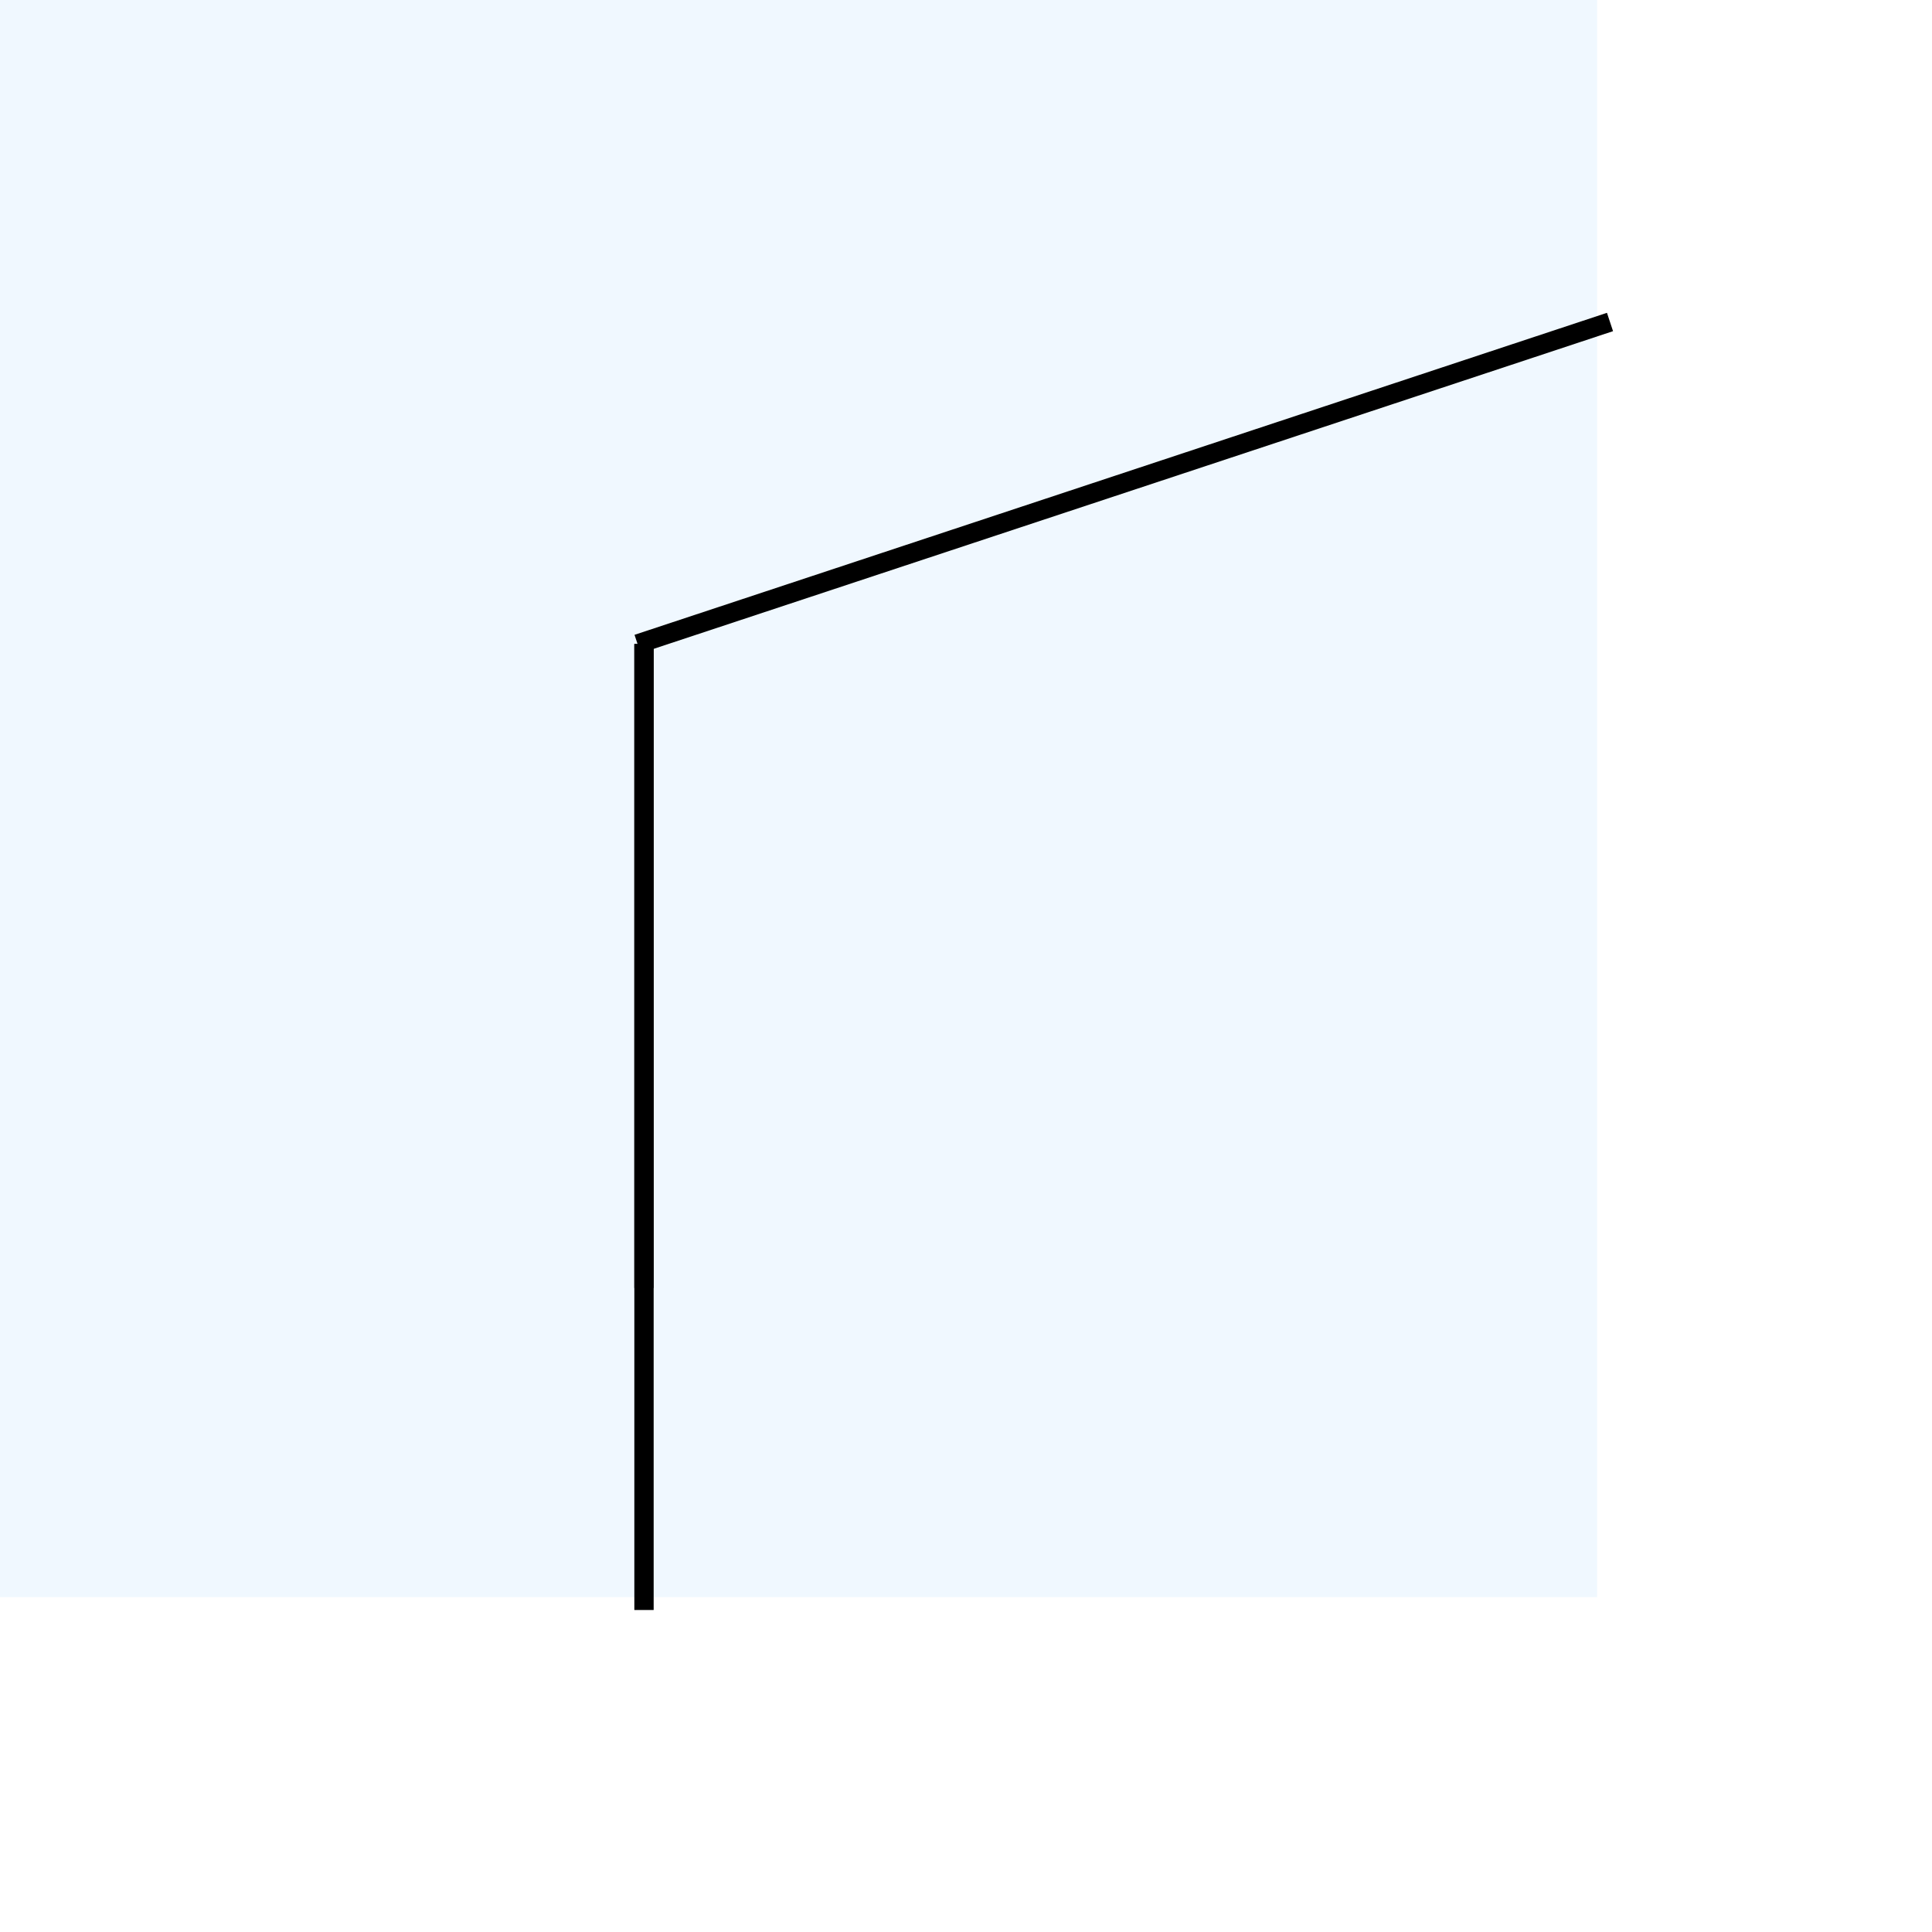
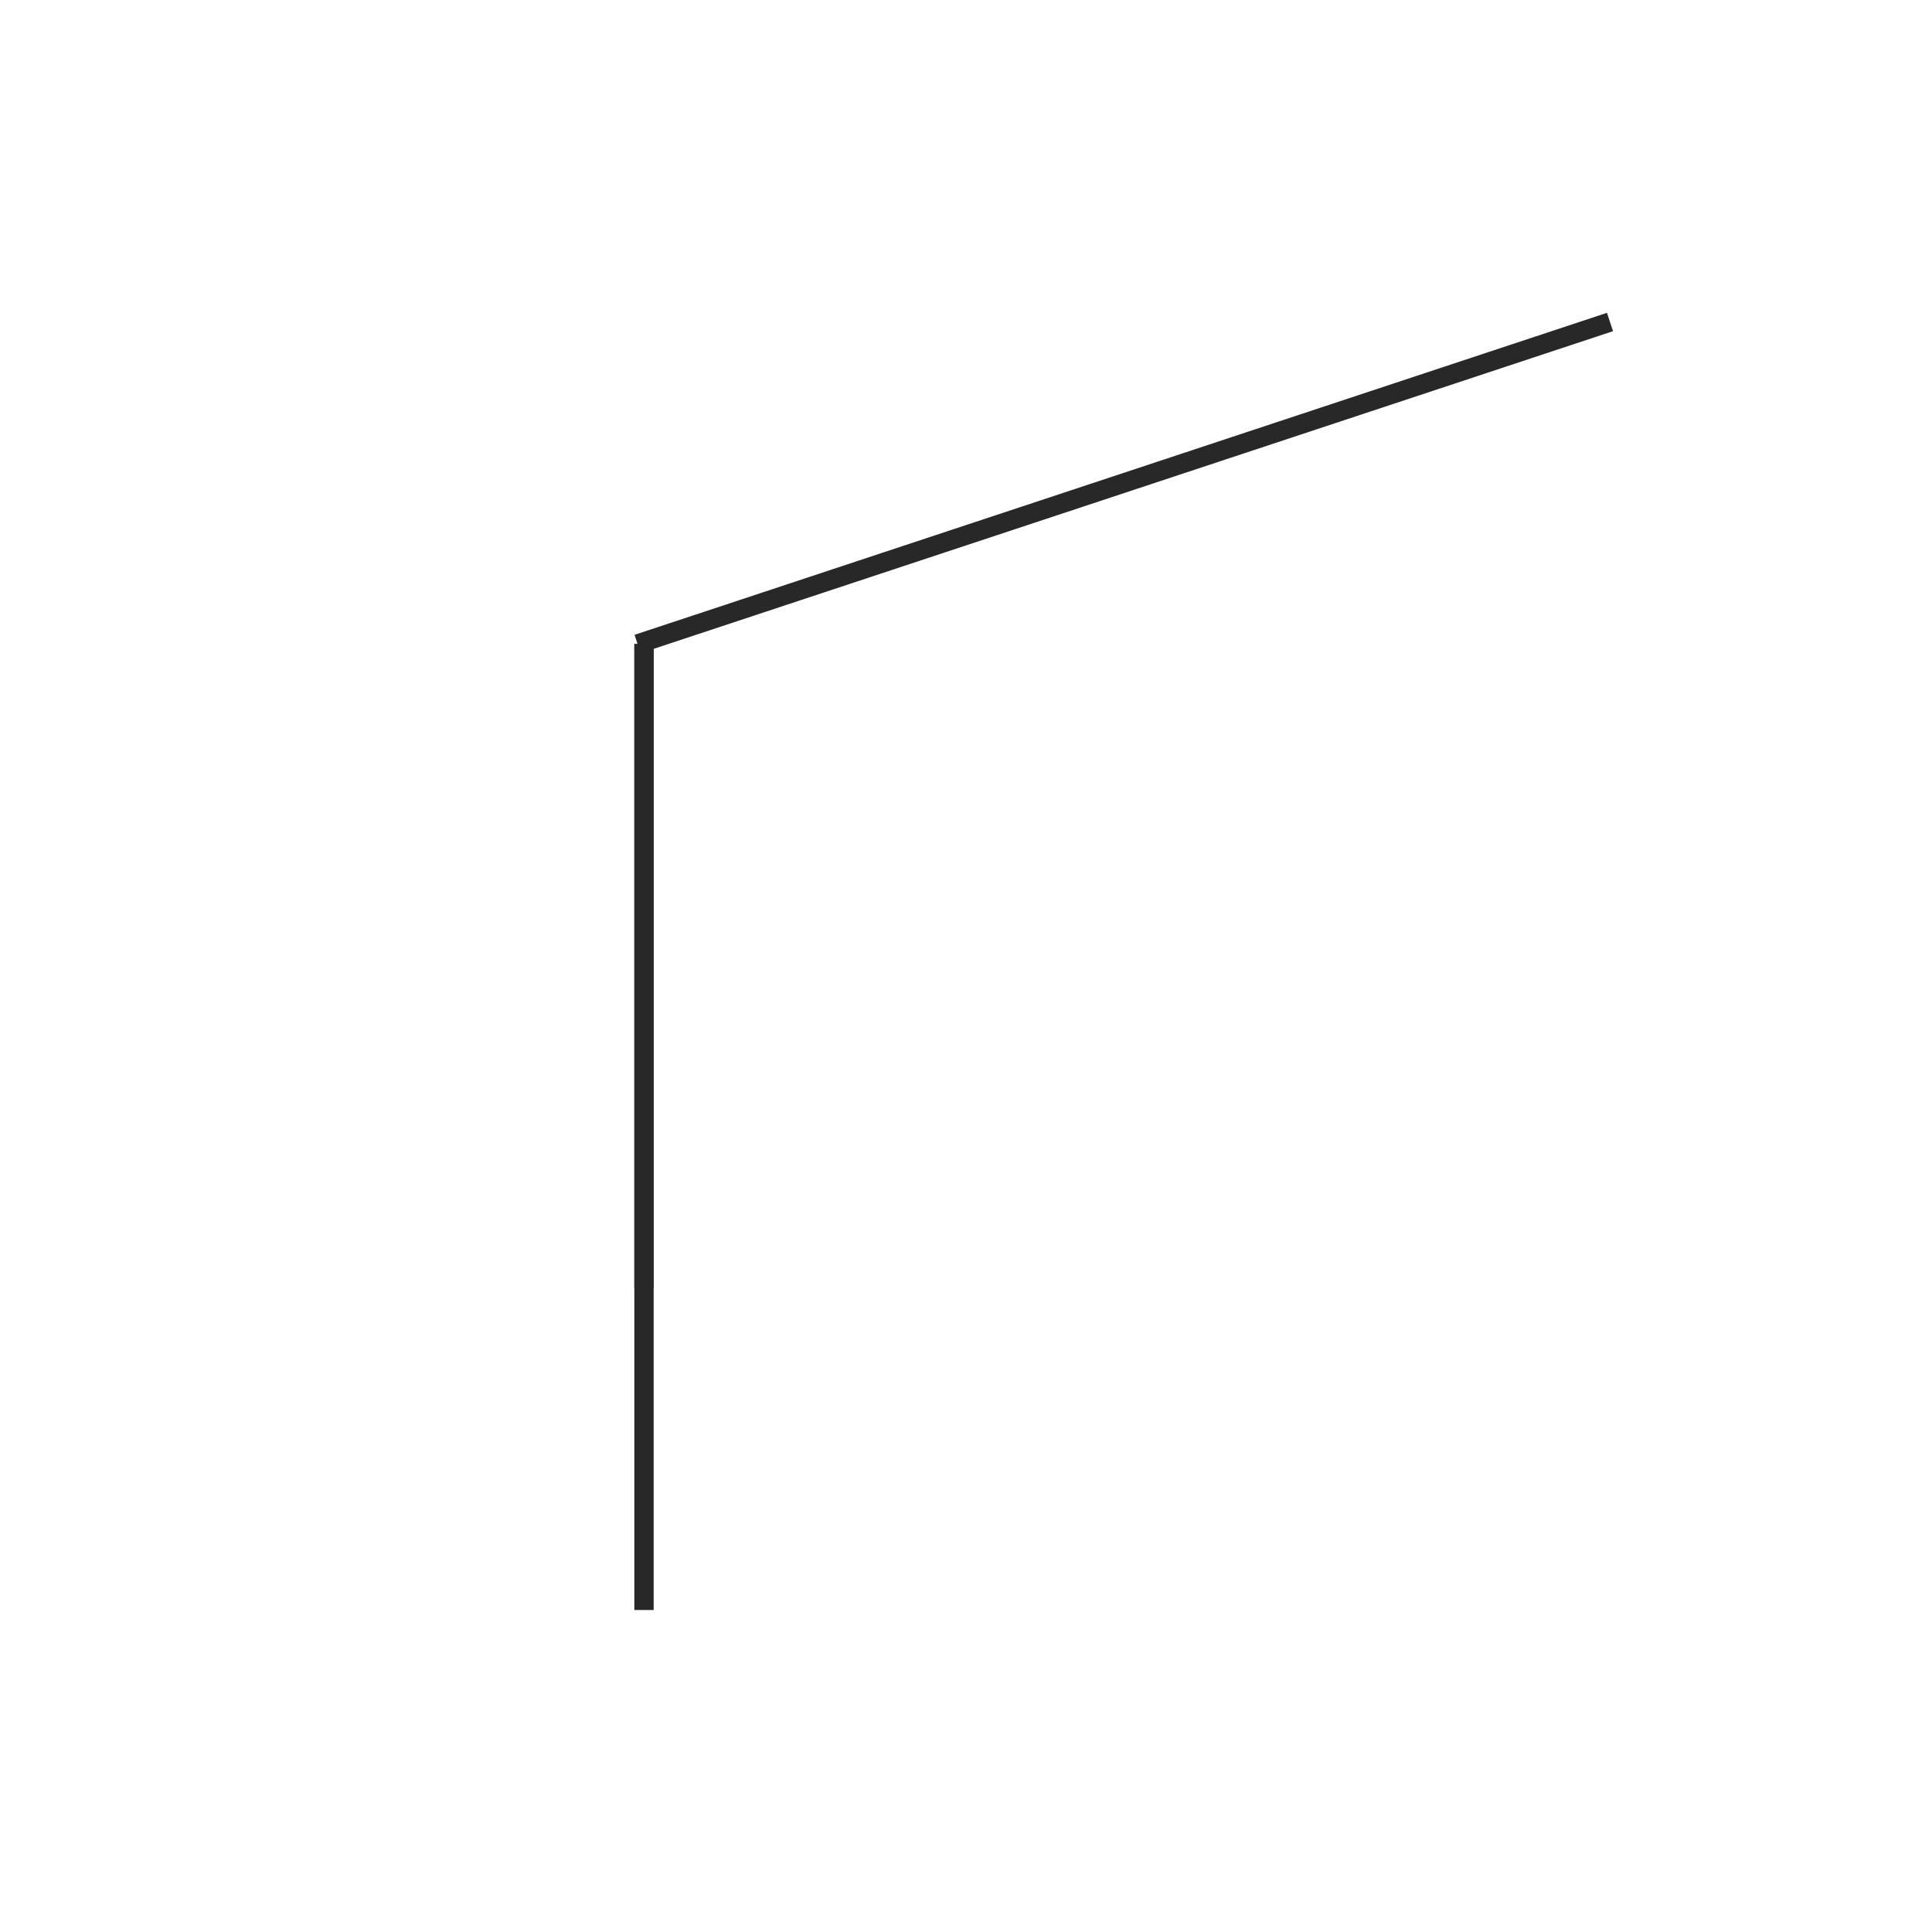
<svg xmlns="http://www.w3.org/2000/svg" width="150" height="150">
  <g>
-     <rect fill="#f0f8ff" id="canvas_background" height="125" width="125" y="-1" x="-1" />
    <g display="none" overflow="visible" y="0" x="0" height="100%" width="100%" id="canvasGrid">
      <rect fill="url(#gridpattern)" stroke-width="0" y="0" x="0" height="100%" width="100%" />
    </g>
  </g>
  <g>
-     <line stroke-linecap="undefined" stroke-linejoin="undefined" id="svg_2" y2="100" x2="50" y1="50" x1="50" stroke-width="1.5" stroke="#000" fill="none" />
-     <line stroke-linecap="undefined" stroke-linejoin="undefined" id="svg_5" y2="125" x2="50" y1="50" x1="50" fill-opacity="null" stroke-opacity="null" stroke-width="1.5" stroke="#000" fill="none" />
-     <line stroke-linecap="undefined" stroke-linejoin="undefined" id="svg_7" y2="25" x2="125" y1="50" x1="49.5" fill-opacity="null" stroke-opacity="null" stroke-width="1.5" stroke="#000" fill="none" />
+     <line stroke-linecap="undefined" stroke-linejoin="undefined" id="svg_2" y2="100" x2="50" y1="50" x1="50" stroke-width="1.5" stroke="#282828" fill="none" />
+     <line stroke-linecap="undefined" stroke-linejoin="undefined" id="svg_5" y2="125" x2="50" y1="50" x1="50" fill-opacity="null" stroke-opacity="null" stroke-width="1.5" stroke="#282828" fill="none" />
+     <line stroke-linecap="undefined" stroke-linejoin="undefined" id="svg_7" y2="25" x2="125" y1="50" x1="49.5" fill-opacity="null" stroke-opacity="null" stroke-width="1.5" stroke="#282828" fill="none" />
  </g>
</svg>
